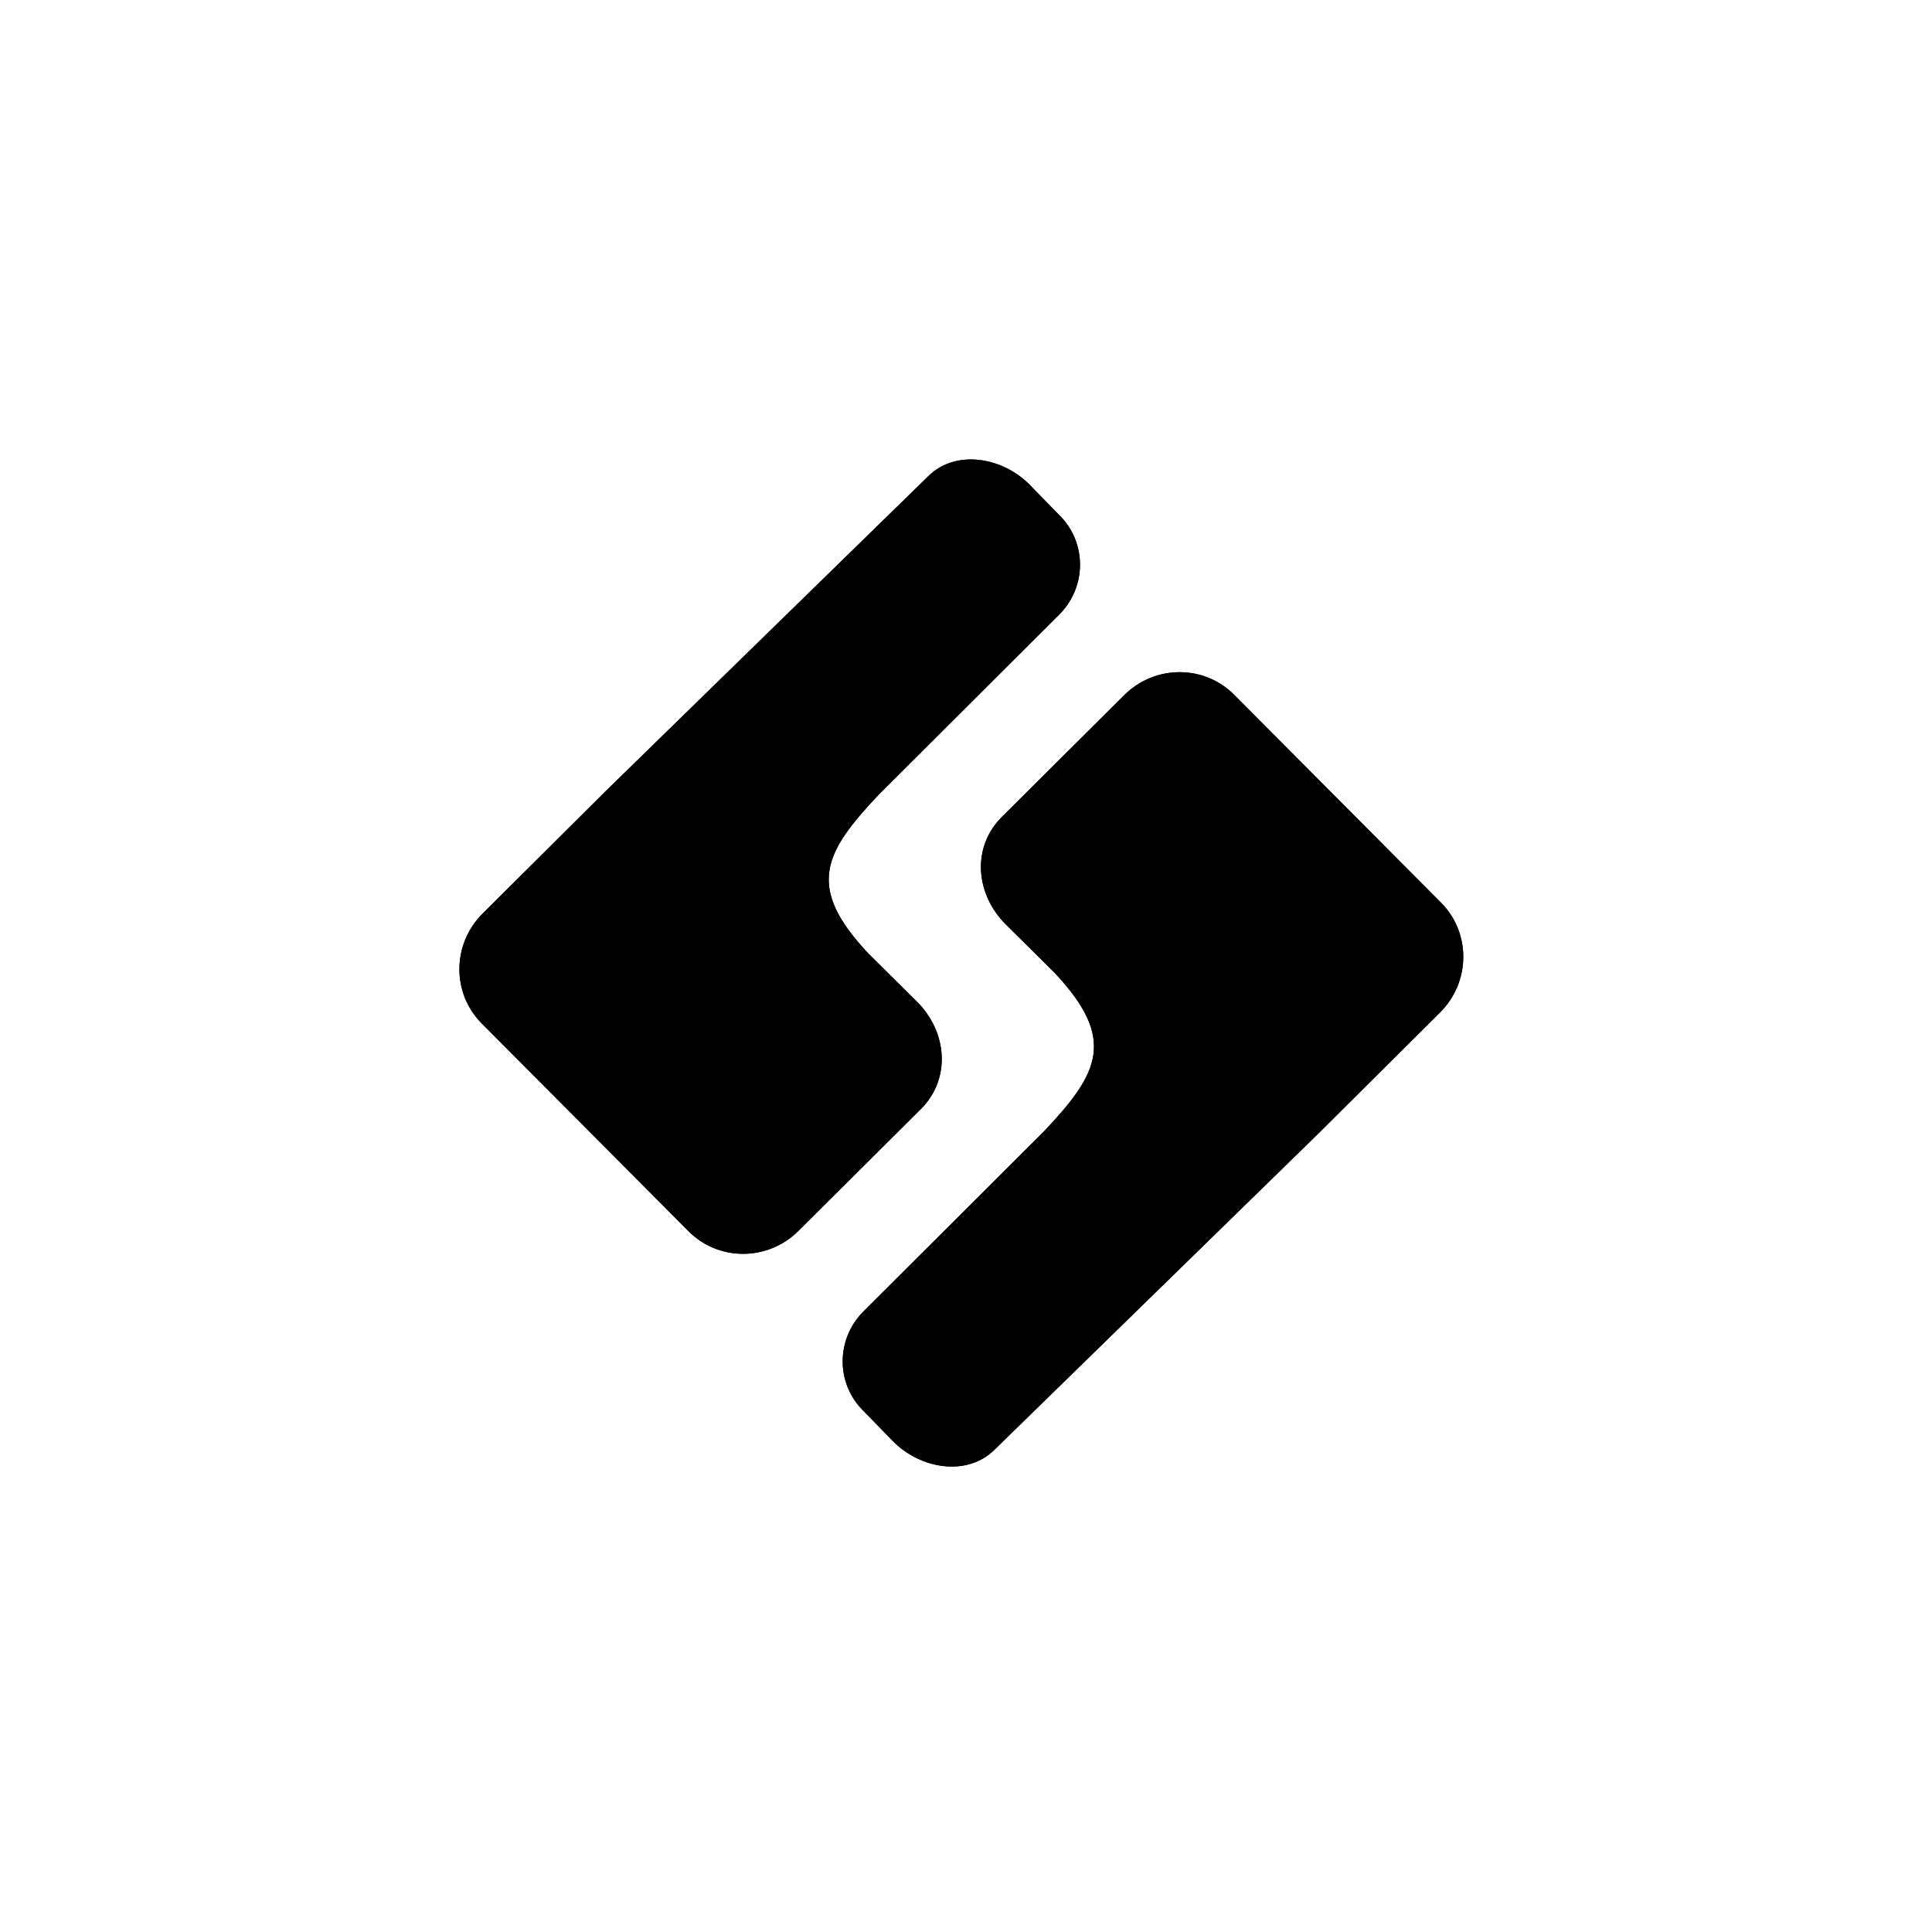
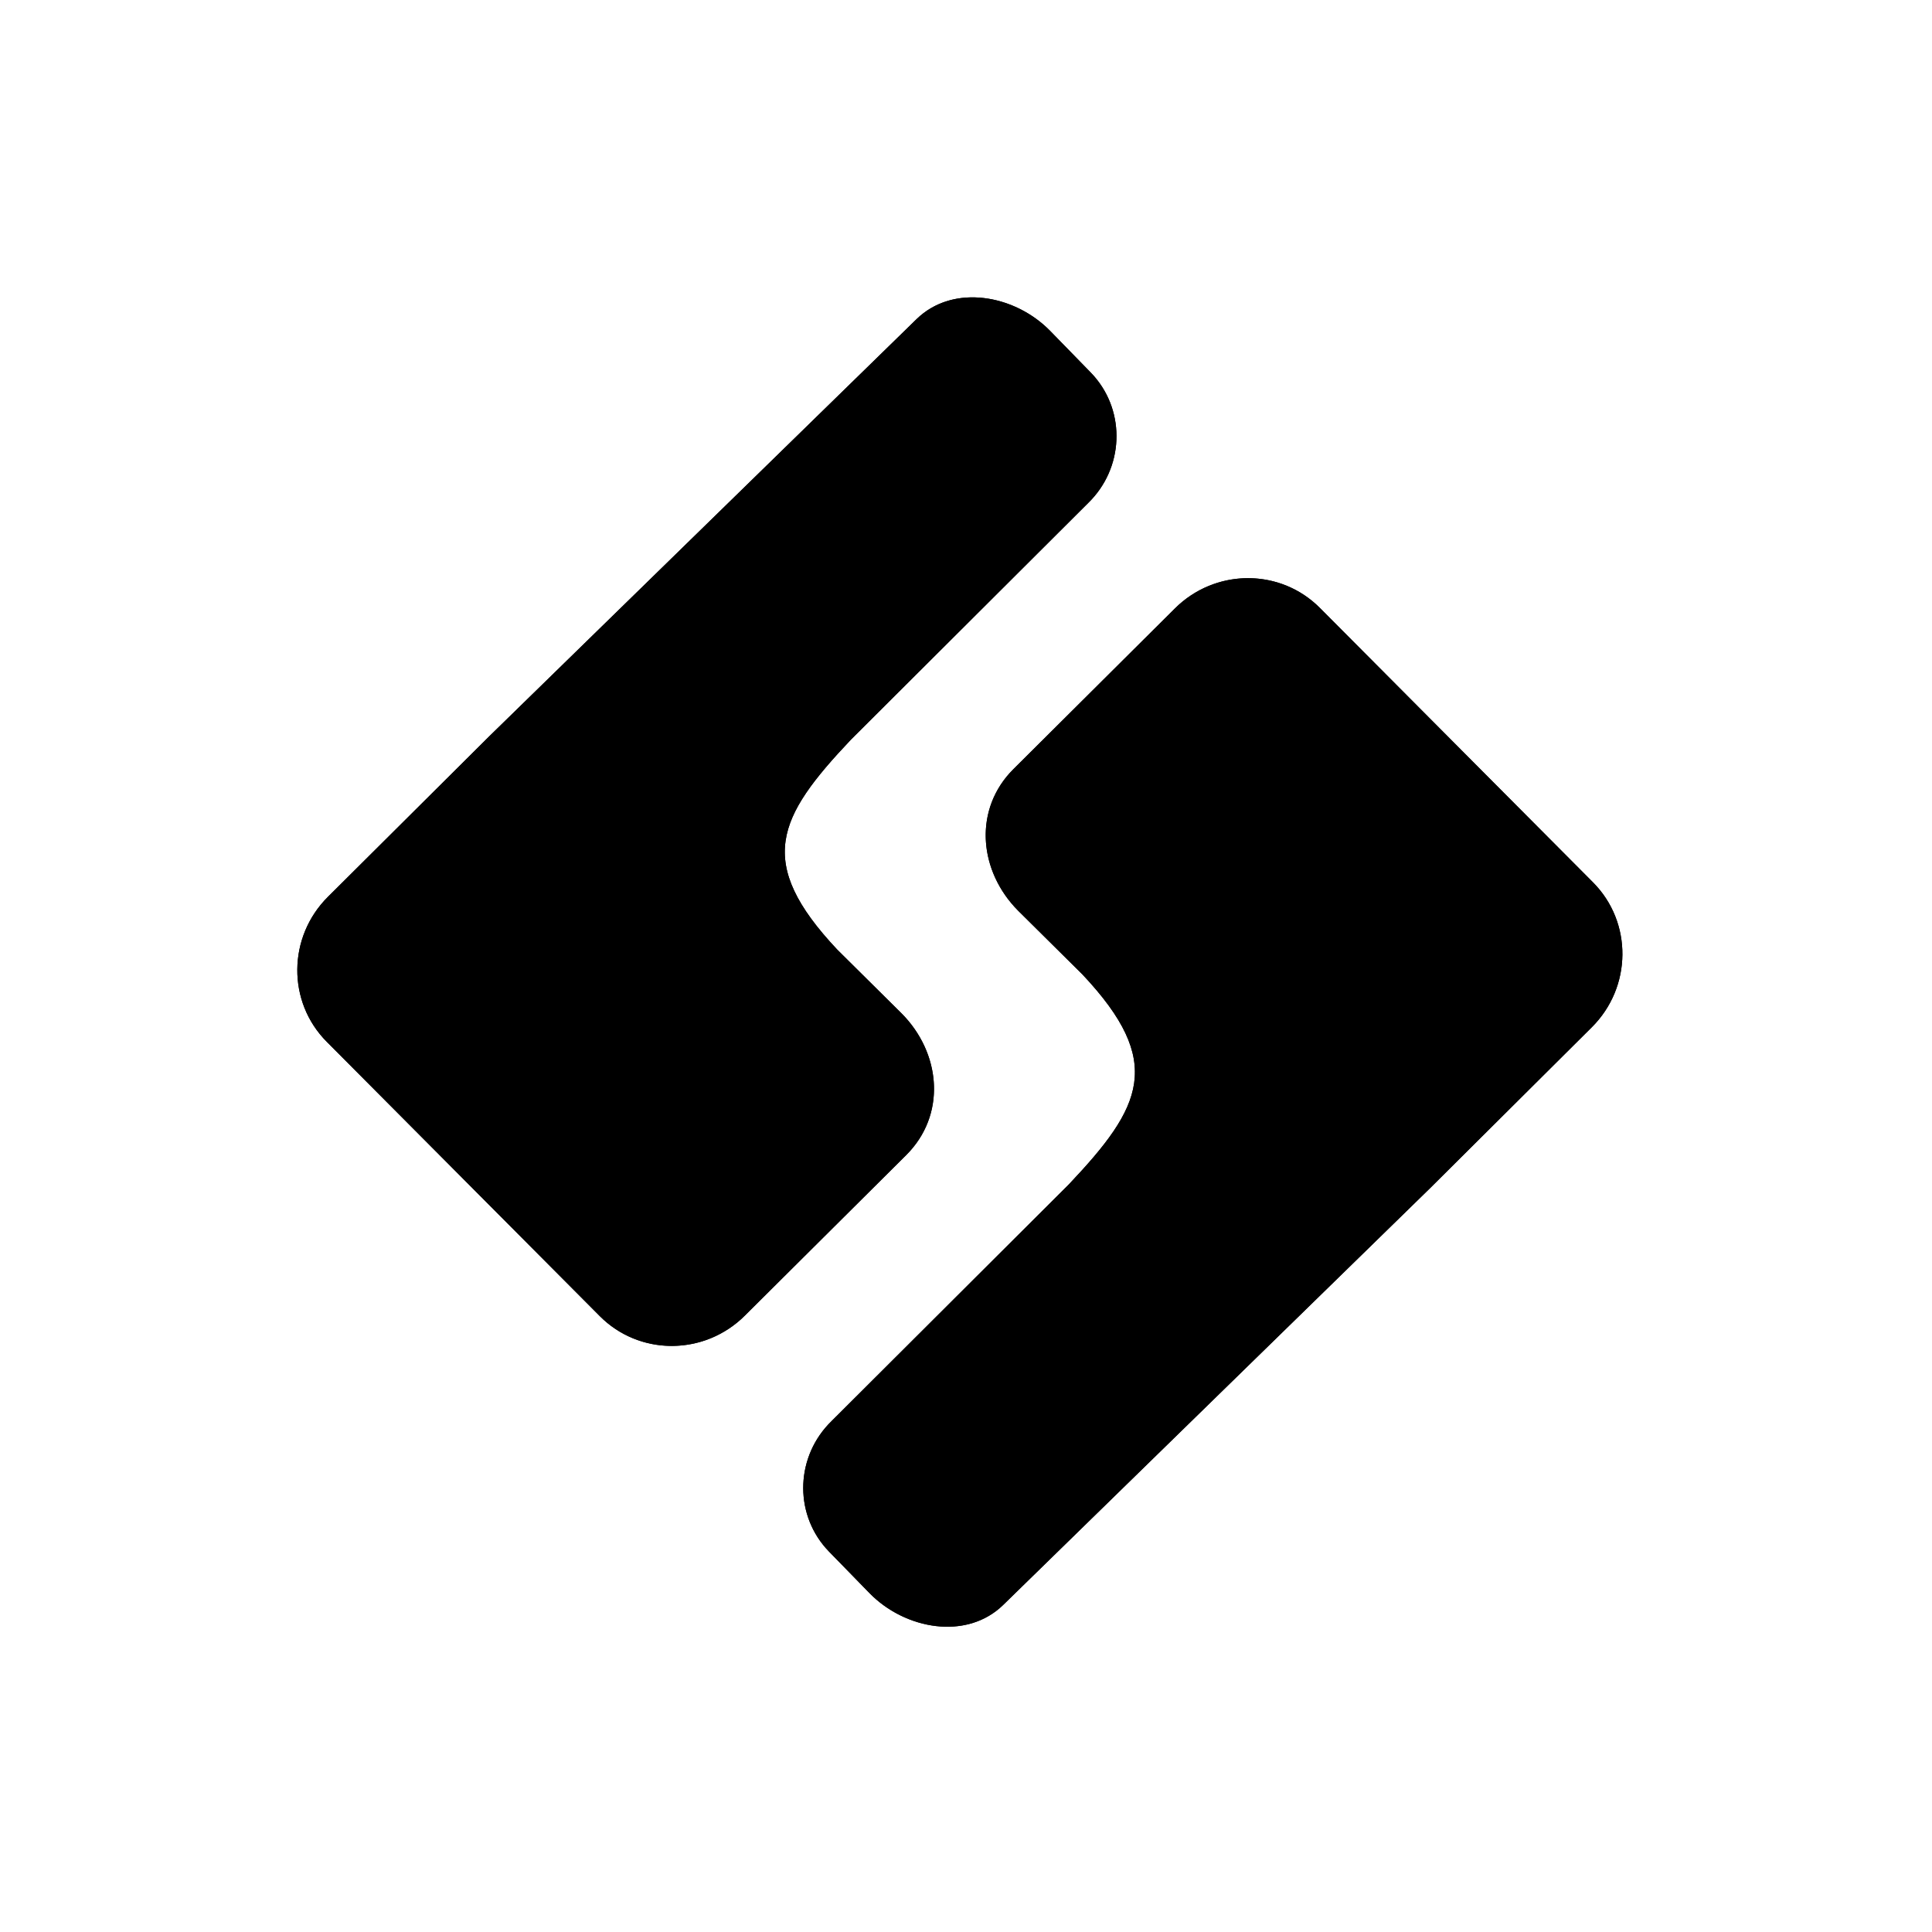
- <svg xmlns="http://www.w3.org/2000/svg" width="165" height="165" viewBox="0 0 165 165" fill="none">
+ <svg xmlns="http://www.w3.org/2000/svg" width="165" height="165" viewBox="20 20 125 125" fill="none">
  <path d="M73.432 120.165C71.359 117.809 71.496 114.192 73.796 111.95L89.157 96.627C93.905 91.607 95.372 88.716 90.037 83.05L85.876 78.924C83.308 76.344 82.962 72.355 85.574 69.757L96.017 59.366C98.629 56.767 102.828 56.752 105.396 59.333L123.066 77.087C125.635 79.667 125.599 83.866 122.988 86.464L112.544 96.855L84.907 123.838C82.533 126.153 78.546 125.422 76.259 123.076L73.639 120.389L73.432 120.165Z" fill="black" />
  <path d="M96.266 59.13C98.889 56.769 102.908 56.833 105.396 59.333L123.066 77.087C125.634 79.668 125.599 83.866 122.987 86.464L112.544 96.856L84.907 123.838L84.68 124.046C82.363 126.039 78.72 125.395 76.479 123.291L76.259 123.077L73.639 120.389L73.432 120.165C71.359 117.809 71.496 114.193 73.796 111.95L89.158 96.627C93.905 91.607 95.372 88.716 90.038 83.049L85.876 78.924C83.388 76.424 82.986 72.603 85.337 70.004L85.574 69.757L96.017 59.366L96.266 59.13ZM76.737 122.611C77.778 123.678 79.209 124.378 80.636 124.546C82.058 124.714 83.432 124.354 84.446 123.366L112.079 96.388L122.523 85.997C124.873 83.659 124.905 79.88 122.593 77.558L104.923 59.803C102.612 57.481 98.832 57.494 96.482 59.833L86.039 70.224C83.739 72.512 83.986 76.076 86.346 78.451L90.507 82.576L90.515 82.584L90.523 82.593C93.225 85.464 94.372 87.799 94.035 90.167C93.707 92.466 91.991 94.59 89.637 97.079L89.63 97.086L89.623 97.094L74.262 112.416L74.256 112.422C72.212 114.415 72.09 117.629 73.932 119.724L74.129 119.936L76.737 122.611Z" fill="black" />
  <path d="M90.774 44.322C92.847 46.679 92.71 50.295 90.41 52.538L75.048 67.861C70.3 72.88 68.834 75.771 74.168 81.438L78.329 85.564C80.898 88.144 81.244 92.133 78.632 94.731L68.189 105.122C65.577 107.721 61.378 107.735 58.81 105.155L41.139 87.401C38.571 84.82 38.606 80.622 41.218 78.023L51.661 67.633L79.299 40.65C81.672 38.335 85.659 39.066 87.947 41.411L90.567 44.099L90.774 44.322Z" fill="black" />
  <path d="M67.939 105.359C65.316 107.72 61.297 107.655 58.809 105.155L41.139 87.401C38.571 84.821 38.606 80.623 41.218 78.024L51.661 67.633L79.298 40.65L79.525 40.442C81.842 38.449 85.486 39.094 87.727 41.197L87.946 41.412L90.566 44.099L90.773 44.323C92.847 46.68 92.709 50.296 90.409 52.538L75.047 67.862C70.3 72.881 68.833 75.772 74.168 81.439L78.329 85.564C80.817 88.064 81.219 91.885 78.868 94.484L78.632 94.732L68.188 105.122L67.939 105.359ZM87.468 41.877C86.428 40.81 84.997 40.111 83.569 39.942C82.147 39.774 80.773 40.134 79.759 41.122L52.126 68.1L41.682 78.491C39.332 80.83 39.301 84.608 41.612 86.931L59.282 104.685C61.593 107.007 65.373 106.994 67.724 104.655L78.166 94.265C80.466 91.976 80.219 88.412 77.859 86.038L73.698 81.912L73.69 81.905L73.682 81.896C70.98 79.025 69.833 76.689 70.17 74.322C70.498 72.022 72.214 69.898 74.568 67.409L74.575 67.402L74.582 67.395L89.943 52.072L89.949 52.066C91.993 50.073 92.115 46.859 90.273 44.765L90.077 44.553L87.468 41.877Z" fill="black" />
</svg>
